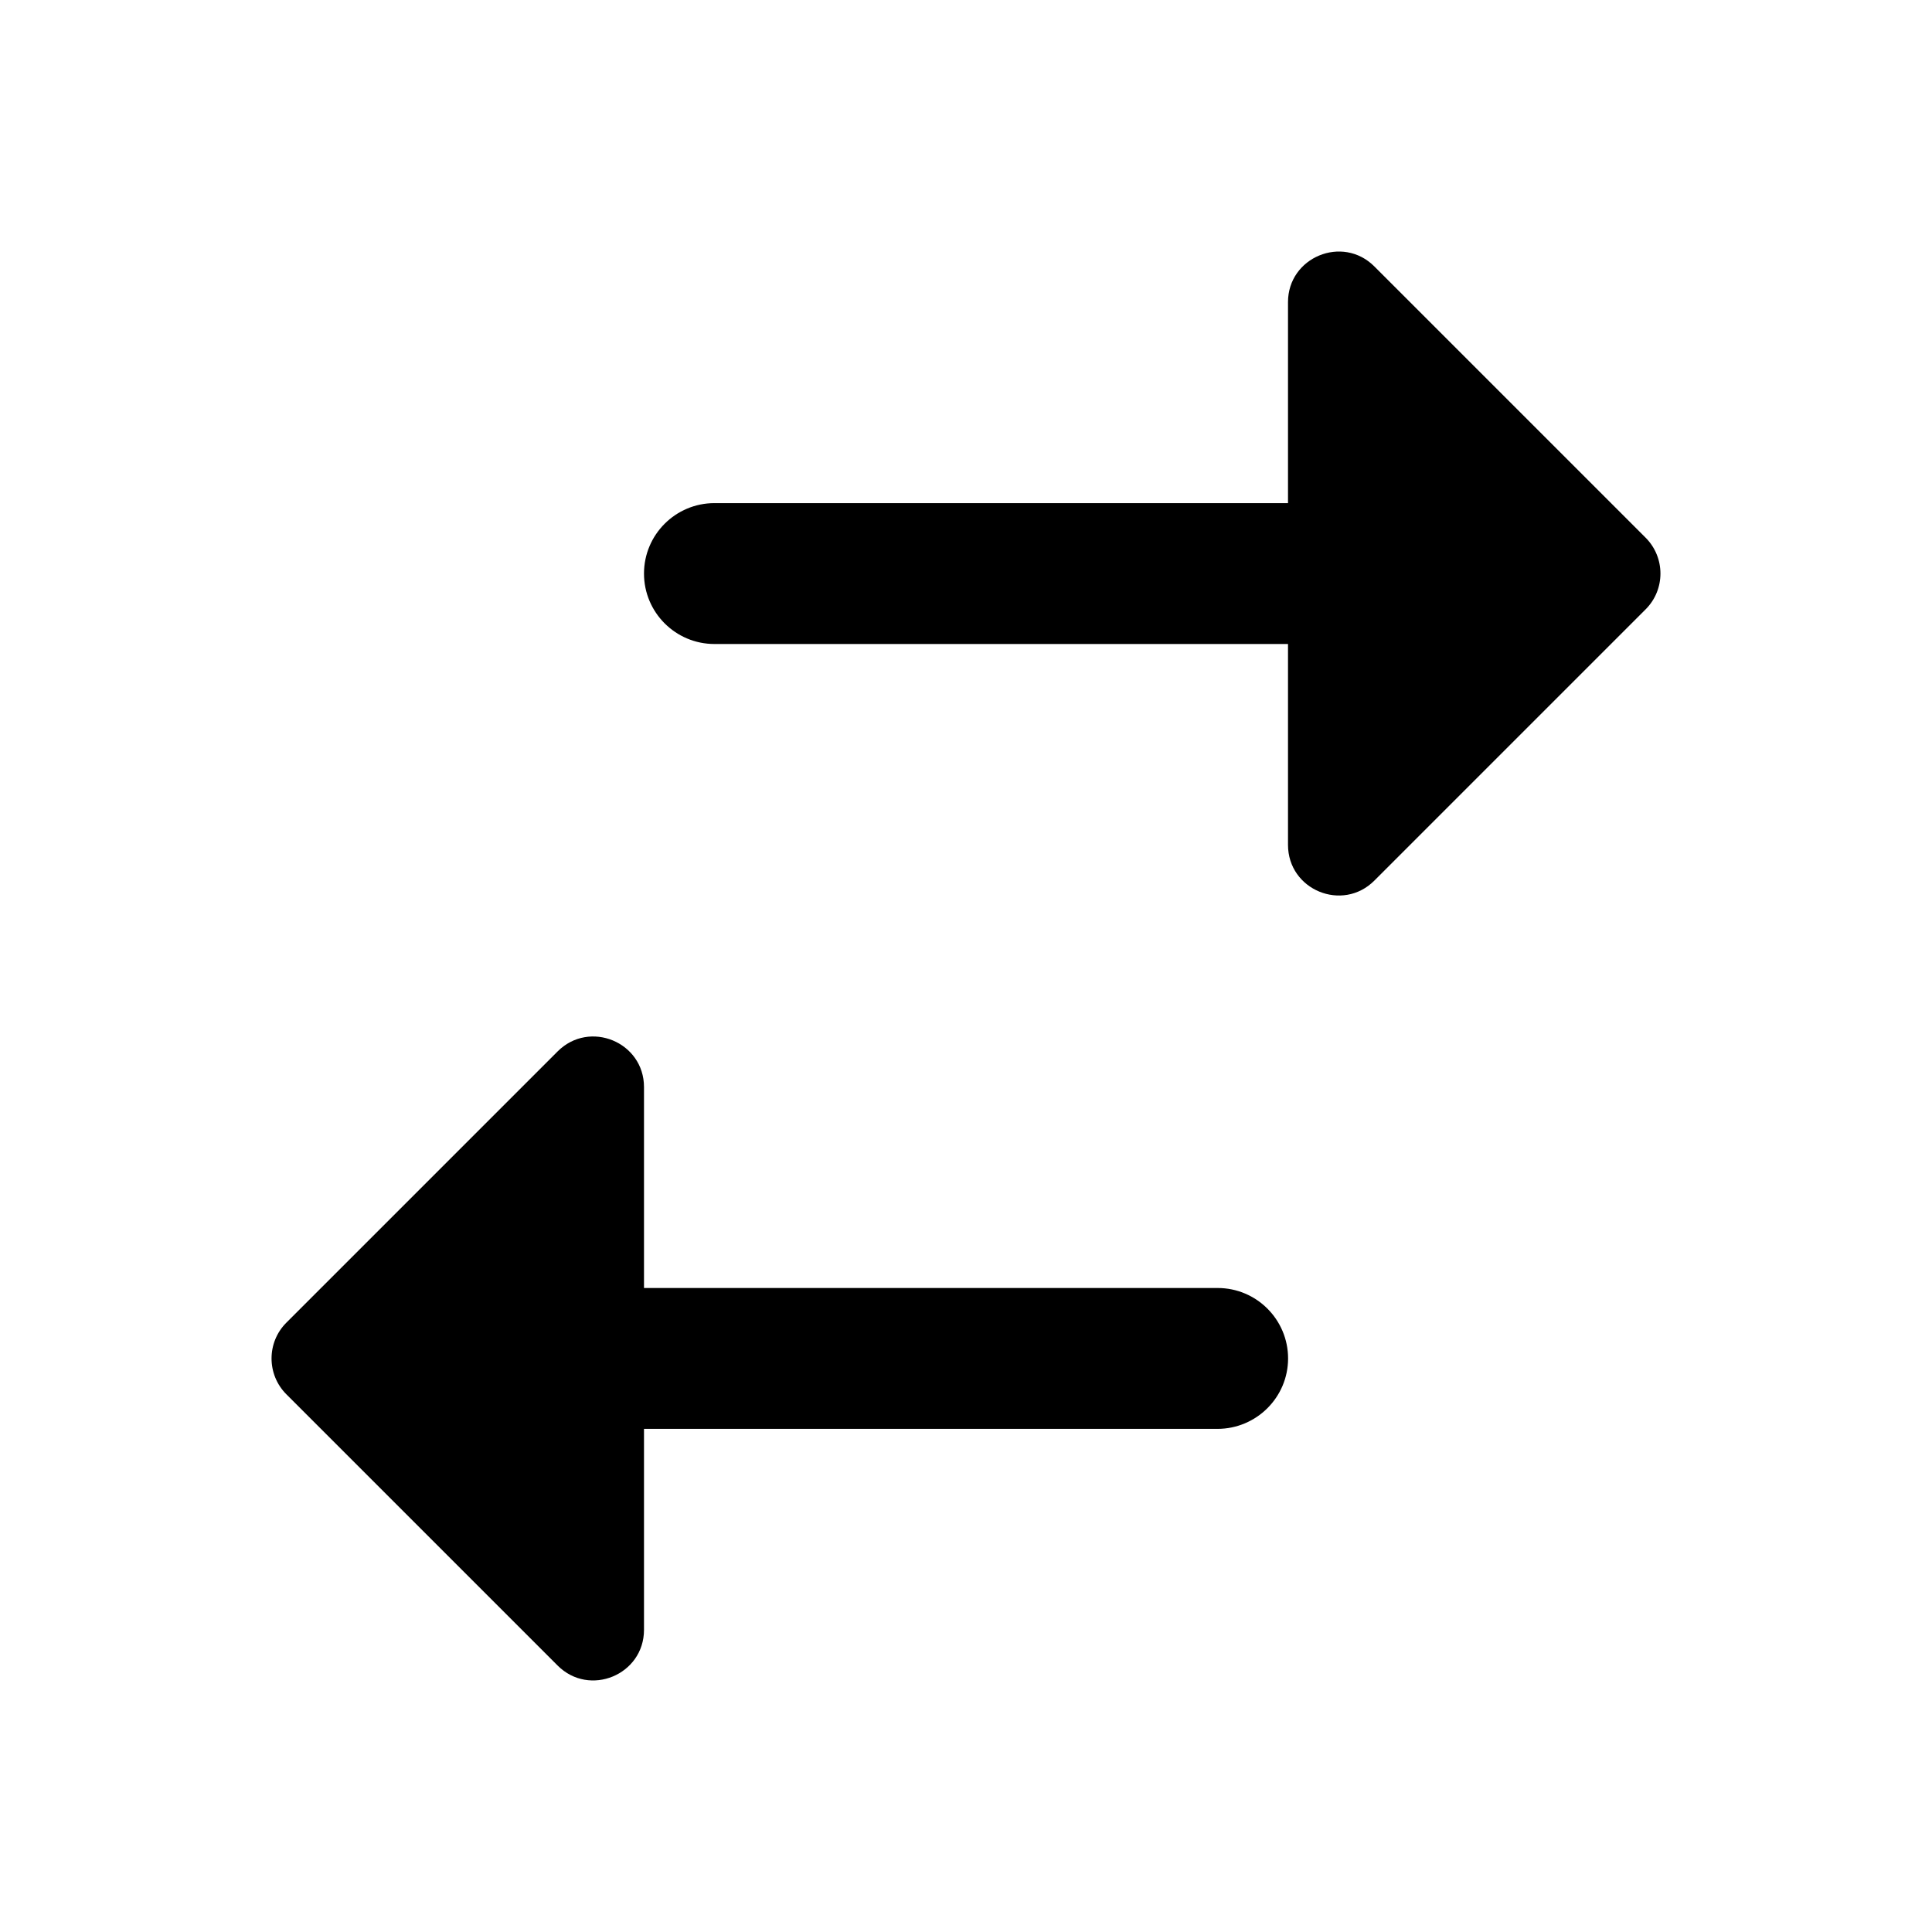
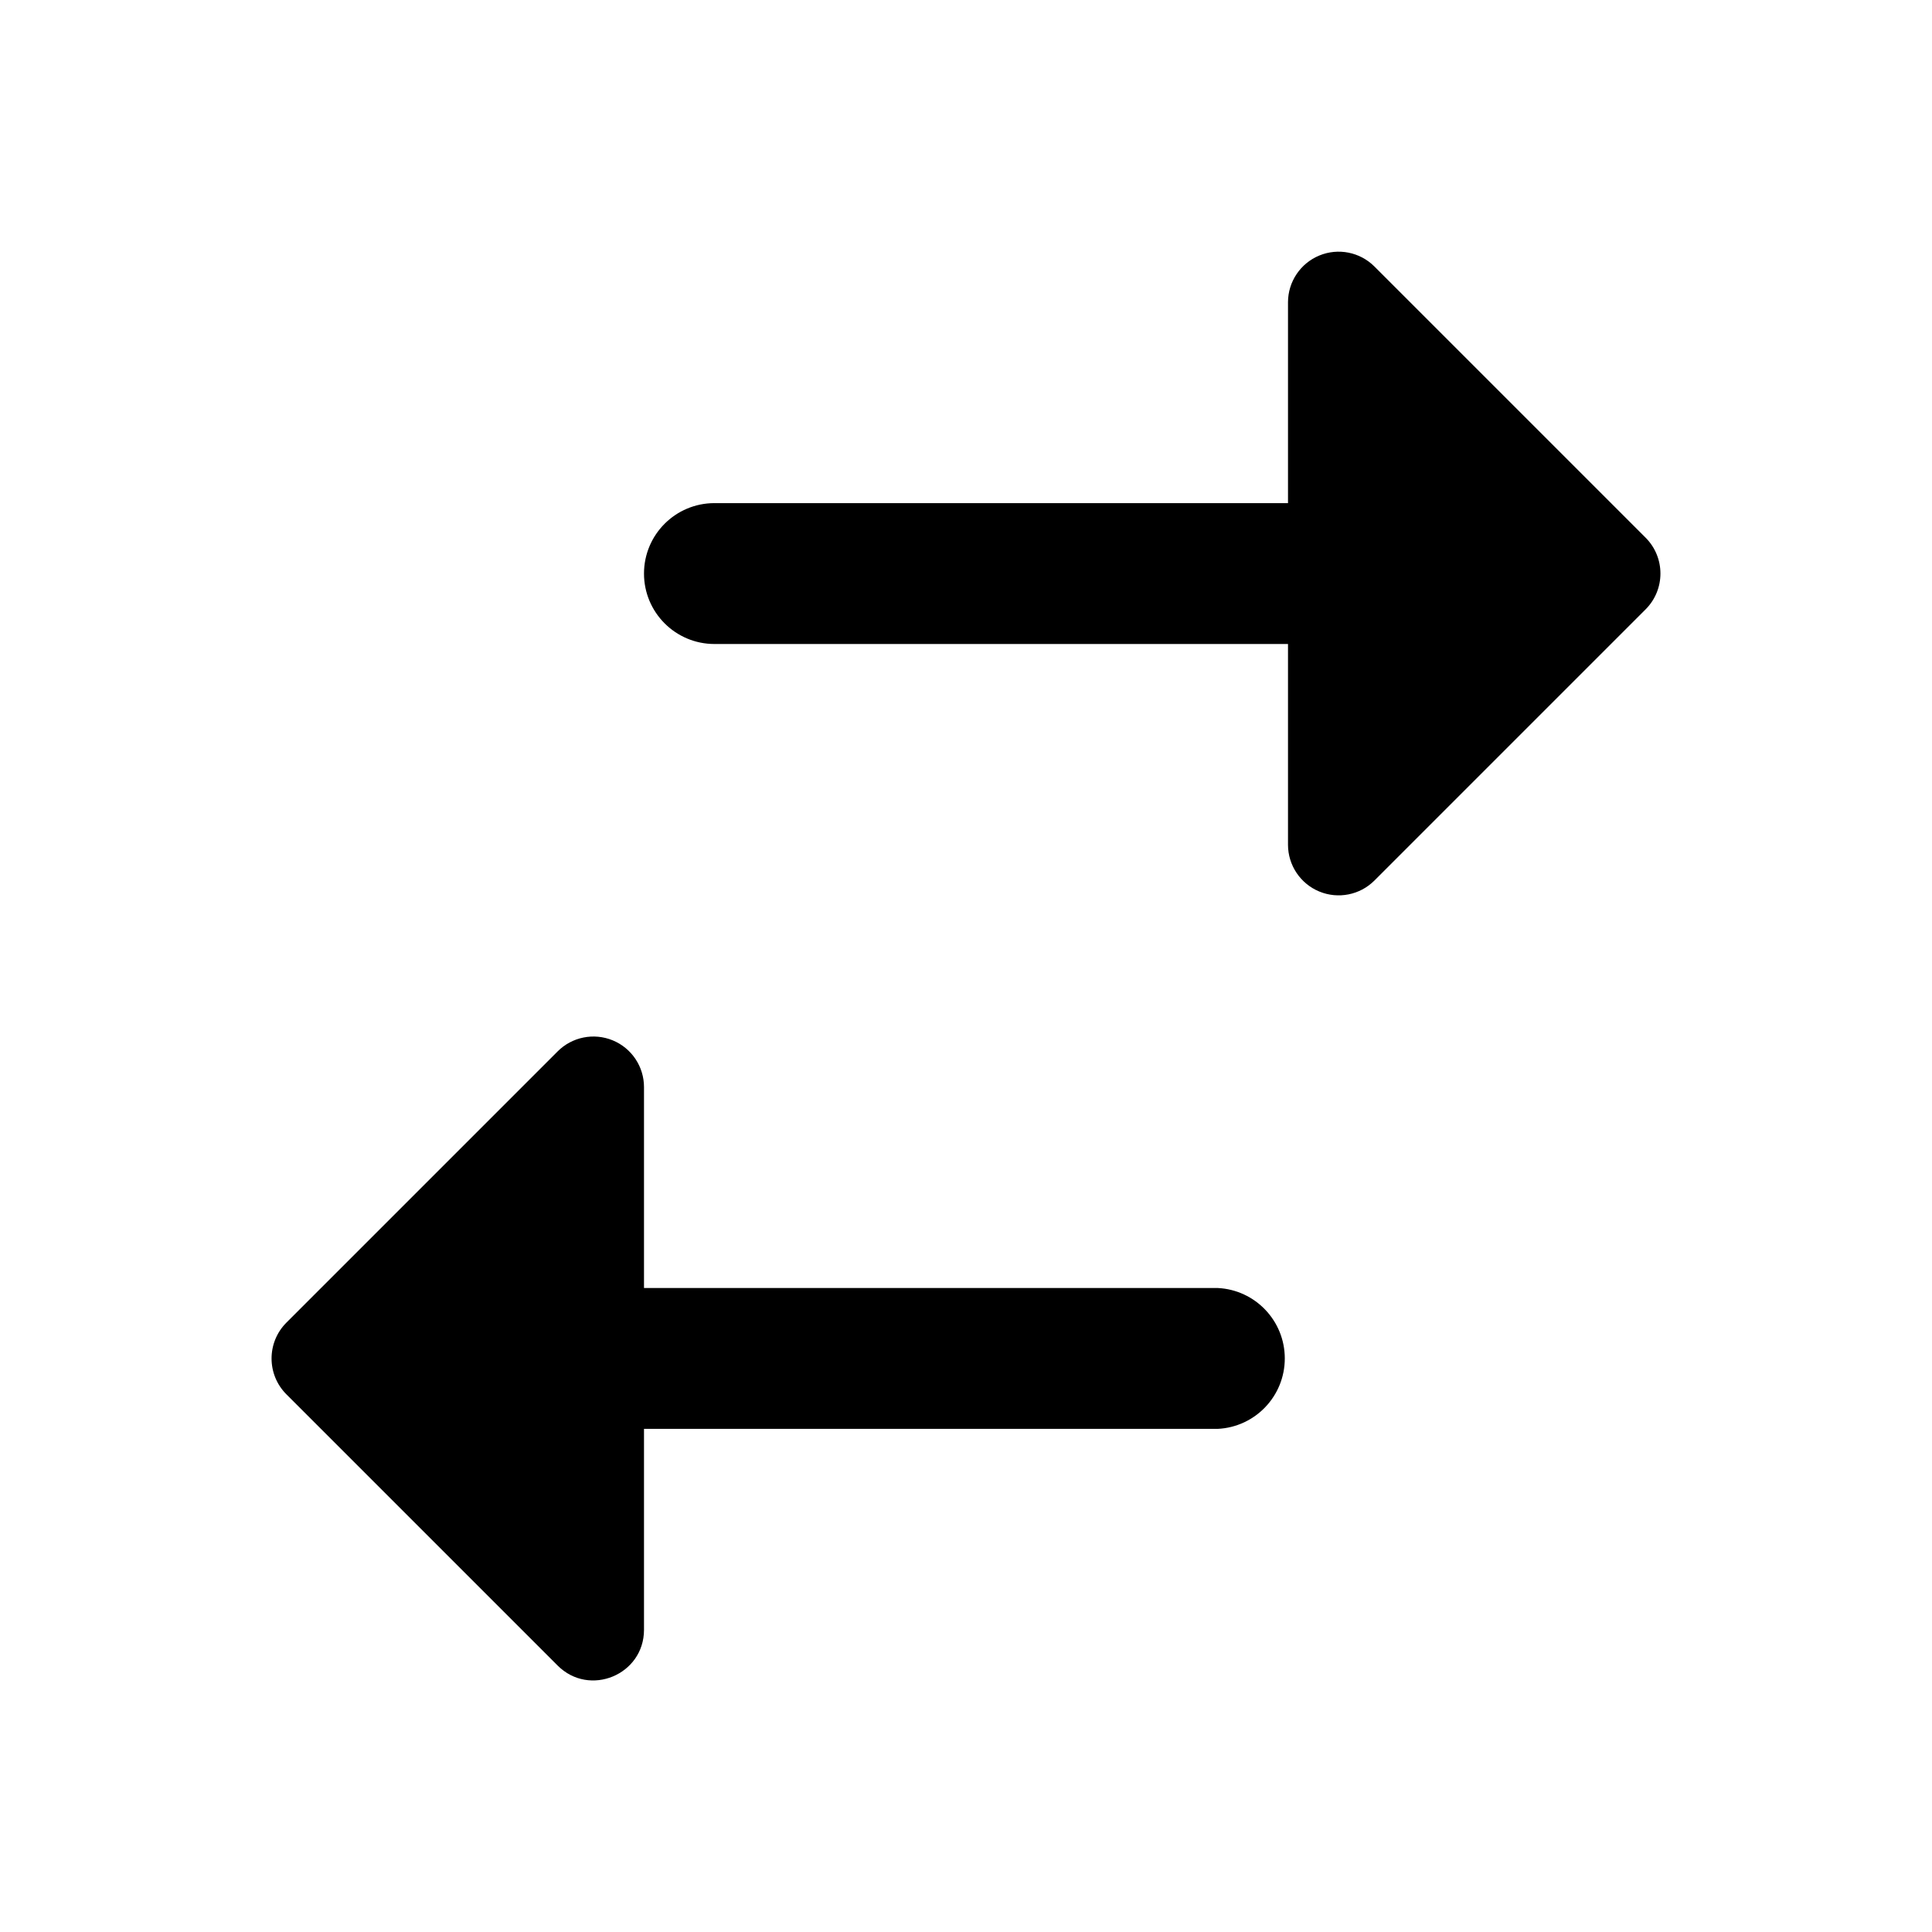
- <svg xmlns="http://www.w3.org/2000/svg" width="24" height="24" viewBox="0 0 24 24" fill="none">
-   <path d="M6.927 13.061C7.323 12.665 8 12.945 8 13.504V16H15.126C15.609 16 16.001 16.392 16.001 16.875C16.001 17.358 15.608 17.749 15.125 17.75H8V20.246C8 20.805 7.323 21.086 6.927 20.69L3.557 17.32C3.312 17.074 3.312 16.676 3.557 16.431L6.927 13.061Z" fill="black" />
-   <path d="M16 3.753C16 3.195 16.678 2.914 17.073 3.31L20.443 6.68C20.688 6.926 20.688 7.324 20.443 7.569L17.073 10.939C16.677 11.335 16 11.055 16 10.495V8H8.875C8.392 8 8 7.608 8 7.125C8 6.642 8.392 6.25 8.875 6.25H16V3.753Z" fill="black" />
+ <svg xmlns="http://www.w3.org/2000/svg" width="24" height="24" fill="none" viewBox="0 0 24 24">
+   <path fill="#000" d="M6.927 13.061A.628.628 0 0 1 8 13.504V16h7.126a.876.876 0 0 1 0 1.75H8v2.496c0 .559-.677.84-1.073.444l-3.37-3.37a.63.63 0 0 1 0-.889zM16 3.753a.629.629 0 0 1 1.073-.443l3.37 3.37a.63.63 0 0 1 0 .889l-3.37 3.37A.629.629 0 0 1 16 10.495V8H8.875a.875.875 0 0 1 0-1.75H16z" />
</svg>
